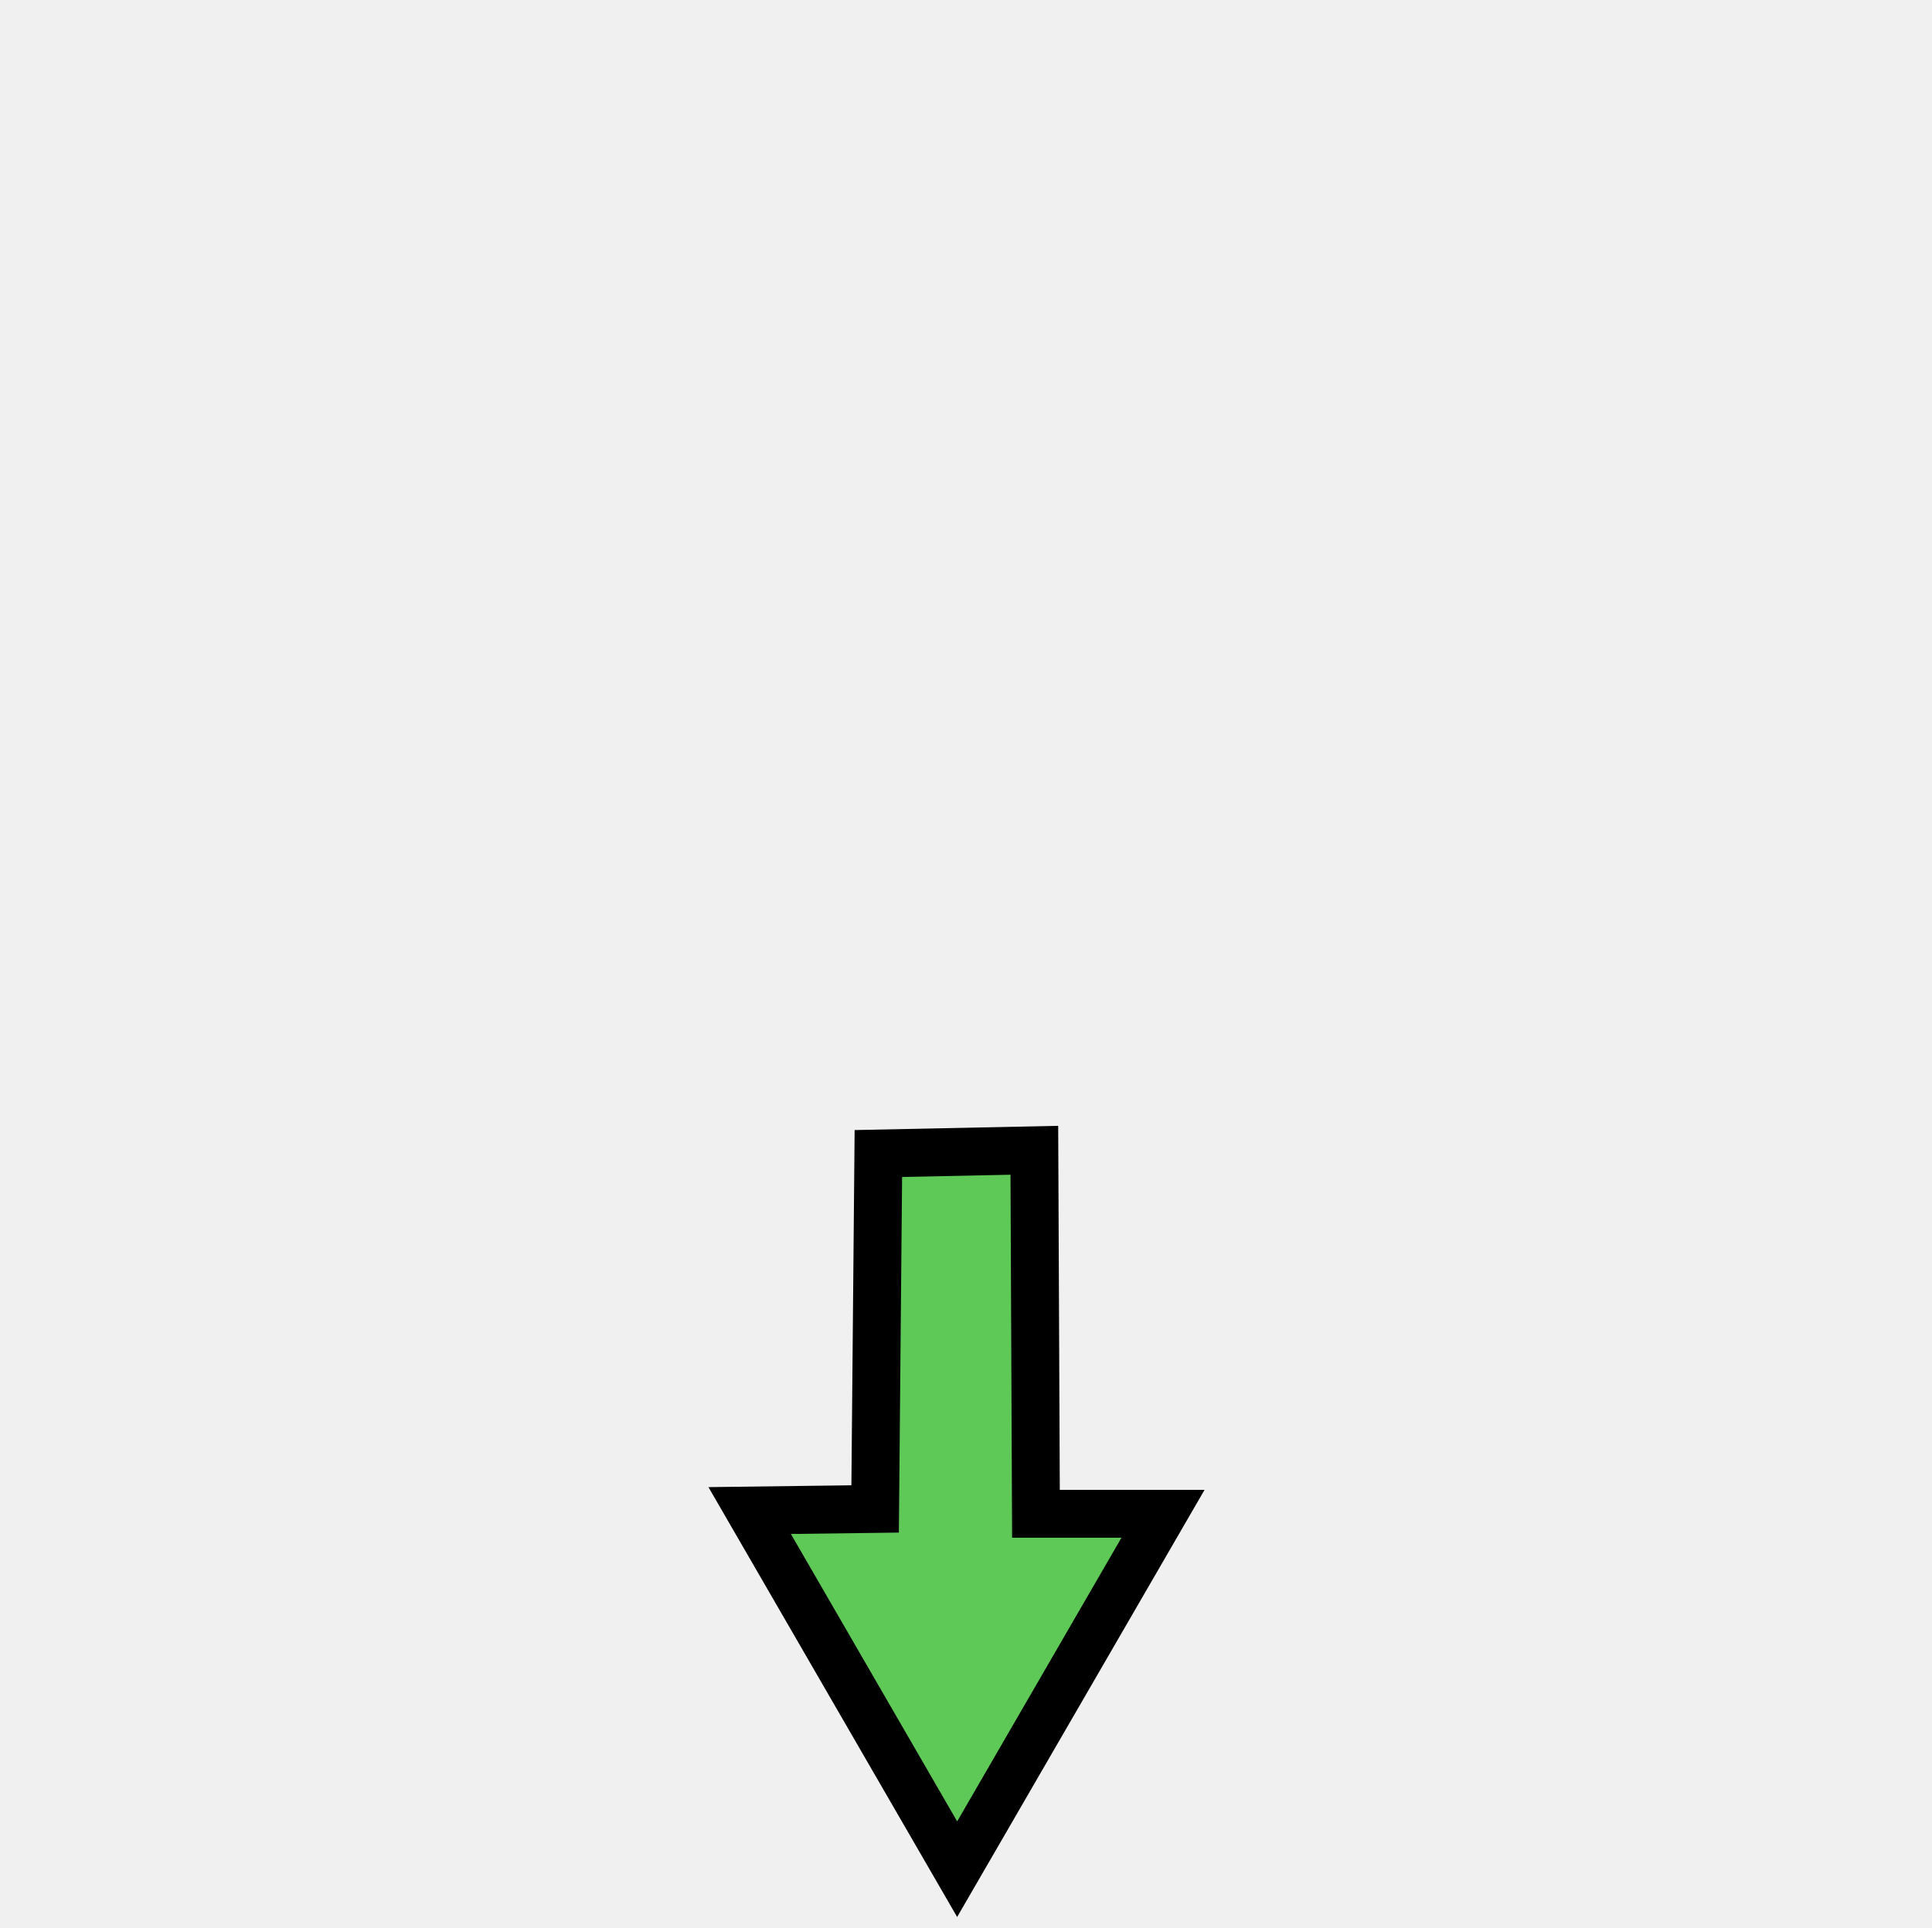
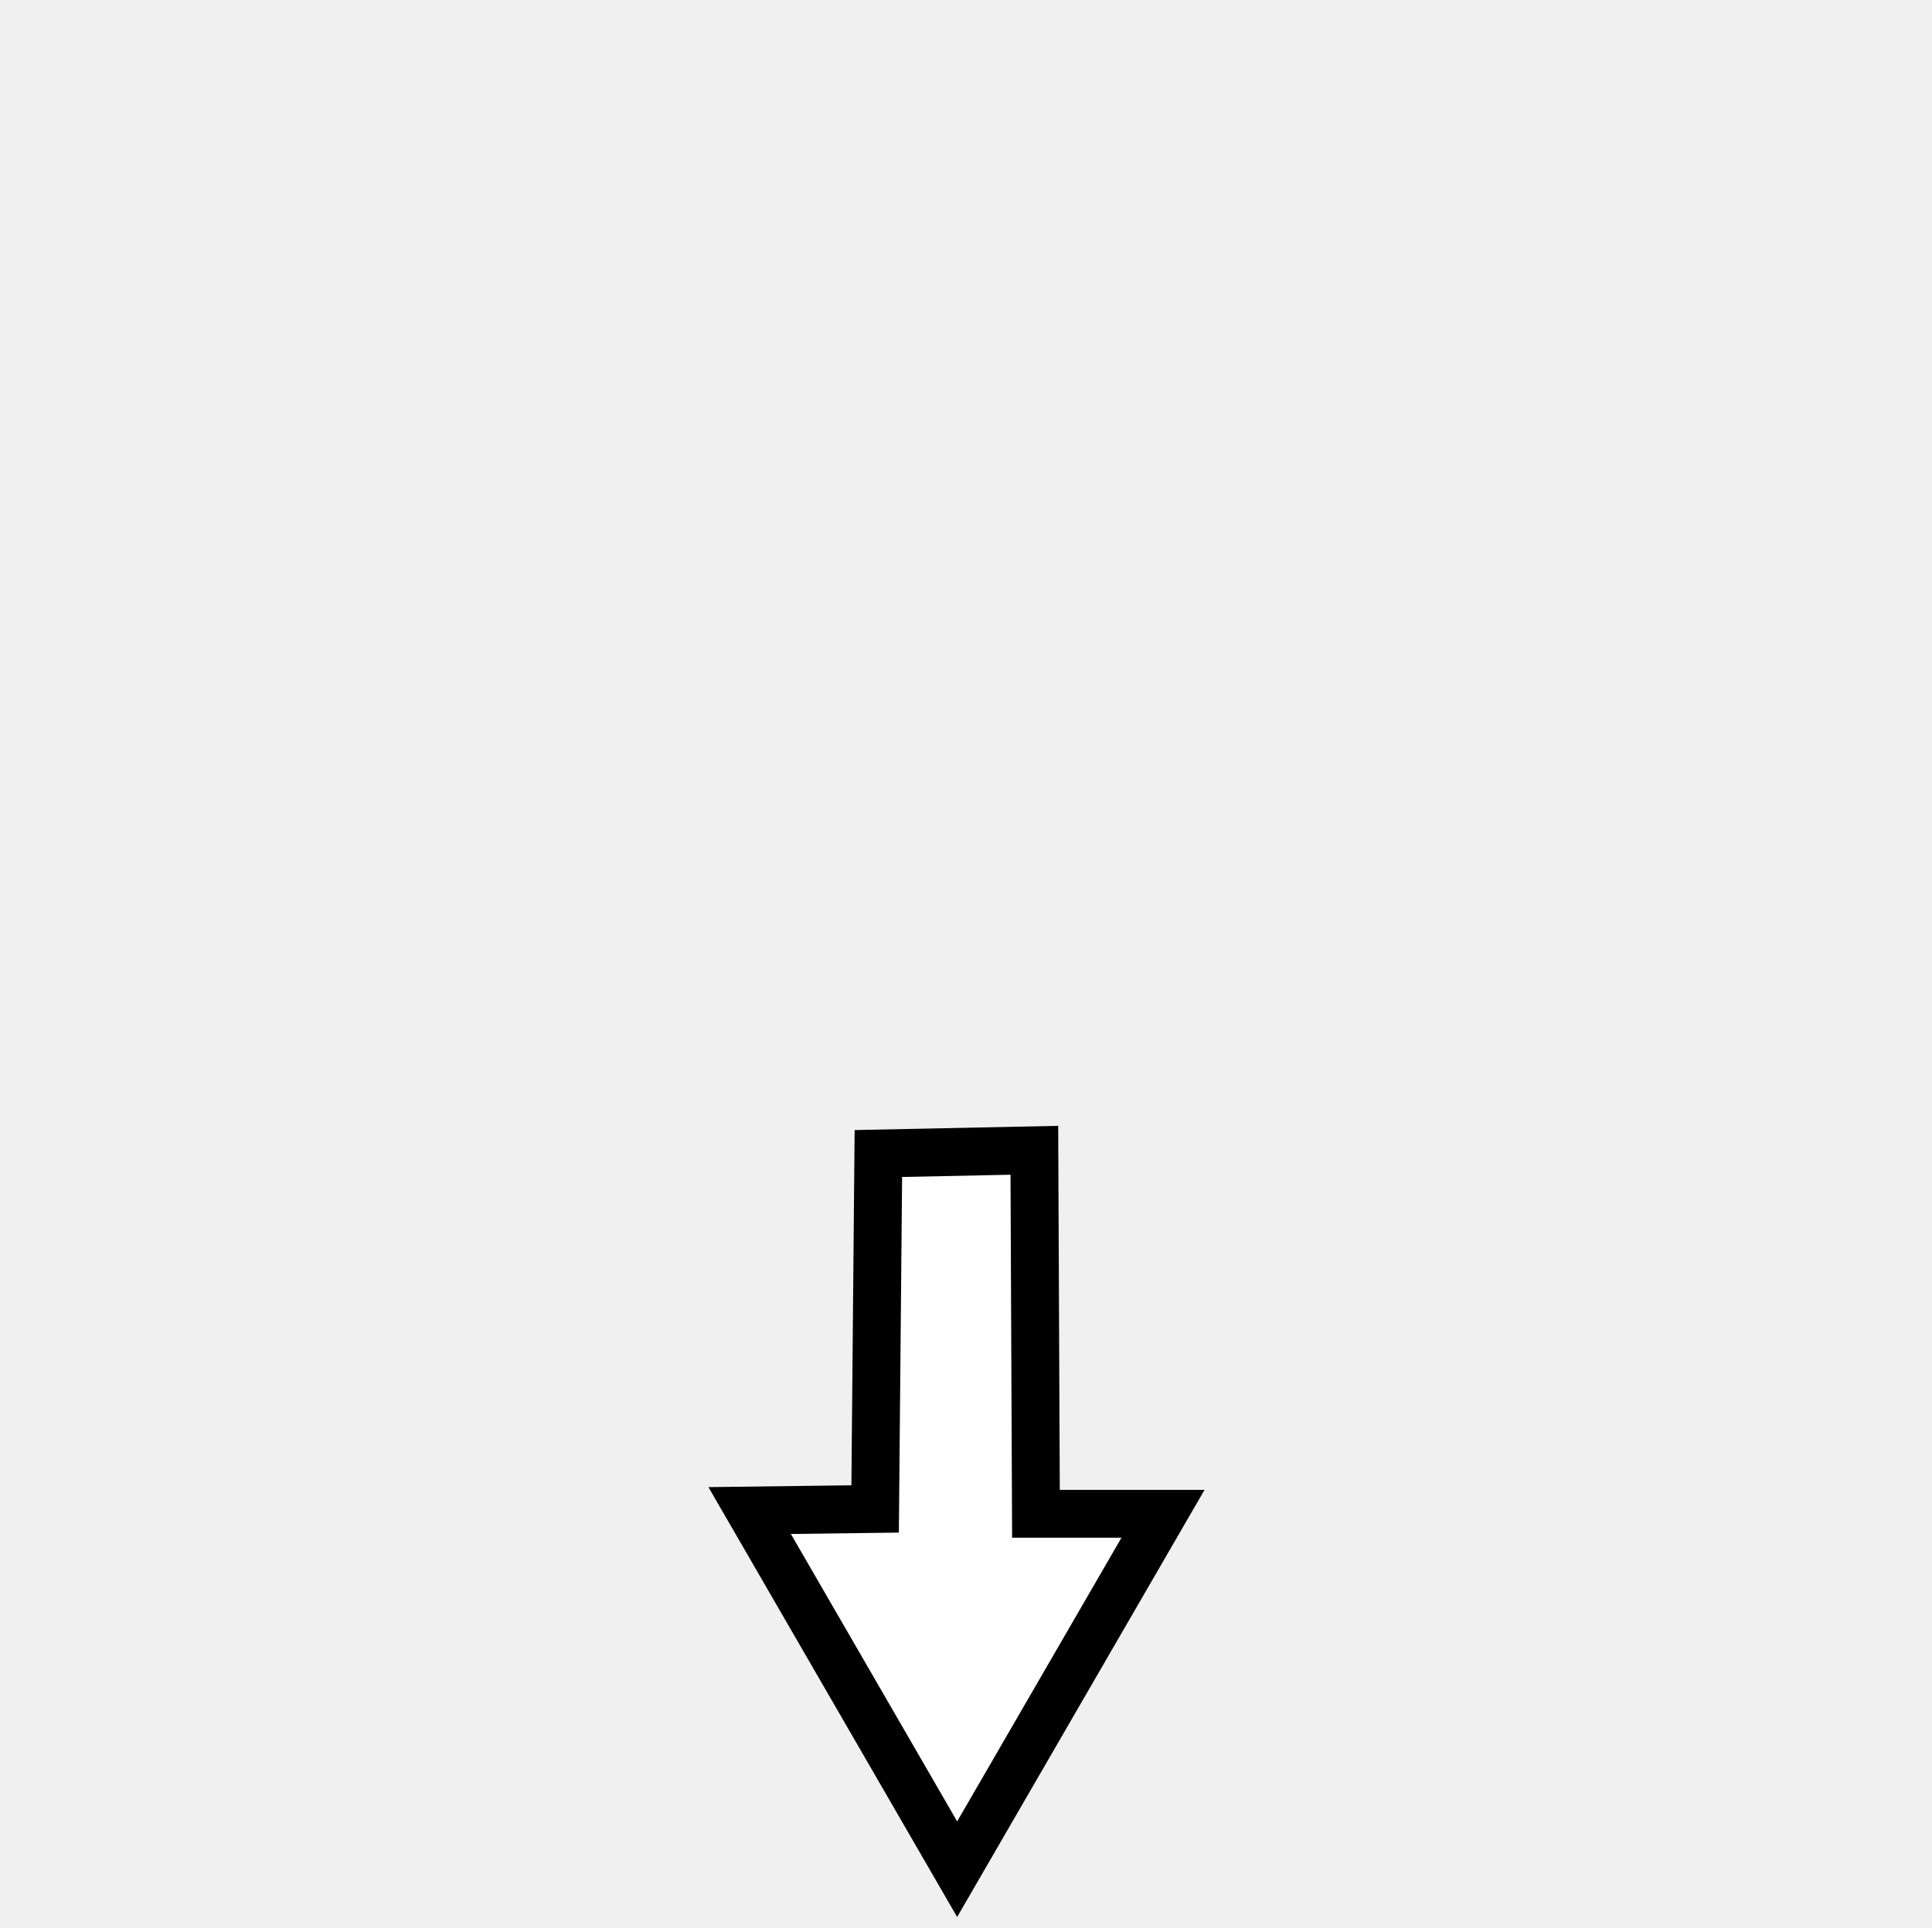
<svg xmlns="http://www.w3.org/2000/svg" version="1.1" id="Capa_1" x="0px" y="0px" viewBox="0 0 55.587 55.468" xml:space="preserve" width="55.587" height="55.468">
  <defs id="defs228" />
-   <path style="fill:#5ec957;fill-opacity:1;stroke:#000000;stroke-width:1.378px;stroke-linecap:butt;stroke-linejoin:miter;stroke-opacity:1" d="m 25.272,33.191 -0.093,10.227 -3.61,0.046 5.97,10.32 5.923,-10.227 h -3.656 l -0.046,-10.459 z" id="path11121" />
+   <path style="fill:white;fill-opacity:1;stroke:#000000;stroke-width:1.378px;stroke-linecap:butt;stroke-linejoin:miter;stroke-opacity:1" d="m 25.272,33.191 -0.093,10.227 -3.61,0.046 5.97,10.32 5.923,-10.227 h -3.656 l -0.046,-10.459 z" id="path11121" />
</svg>
